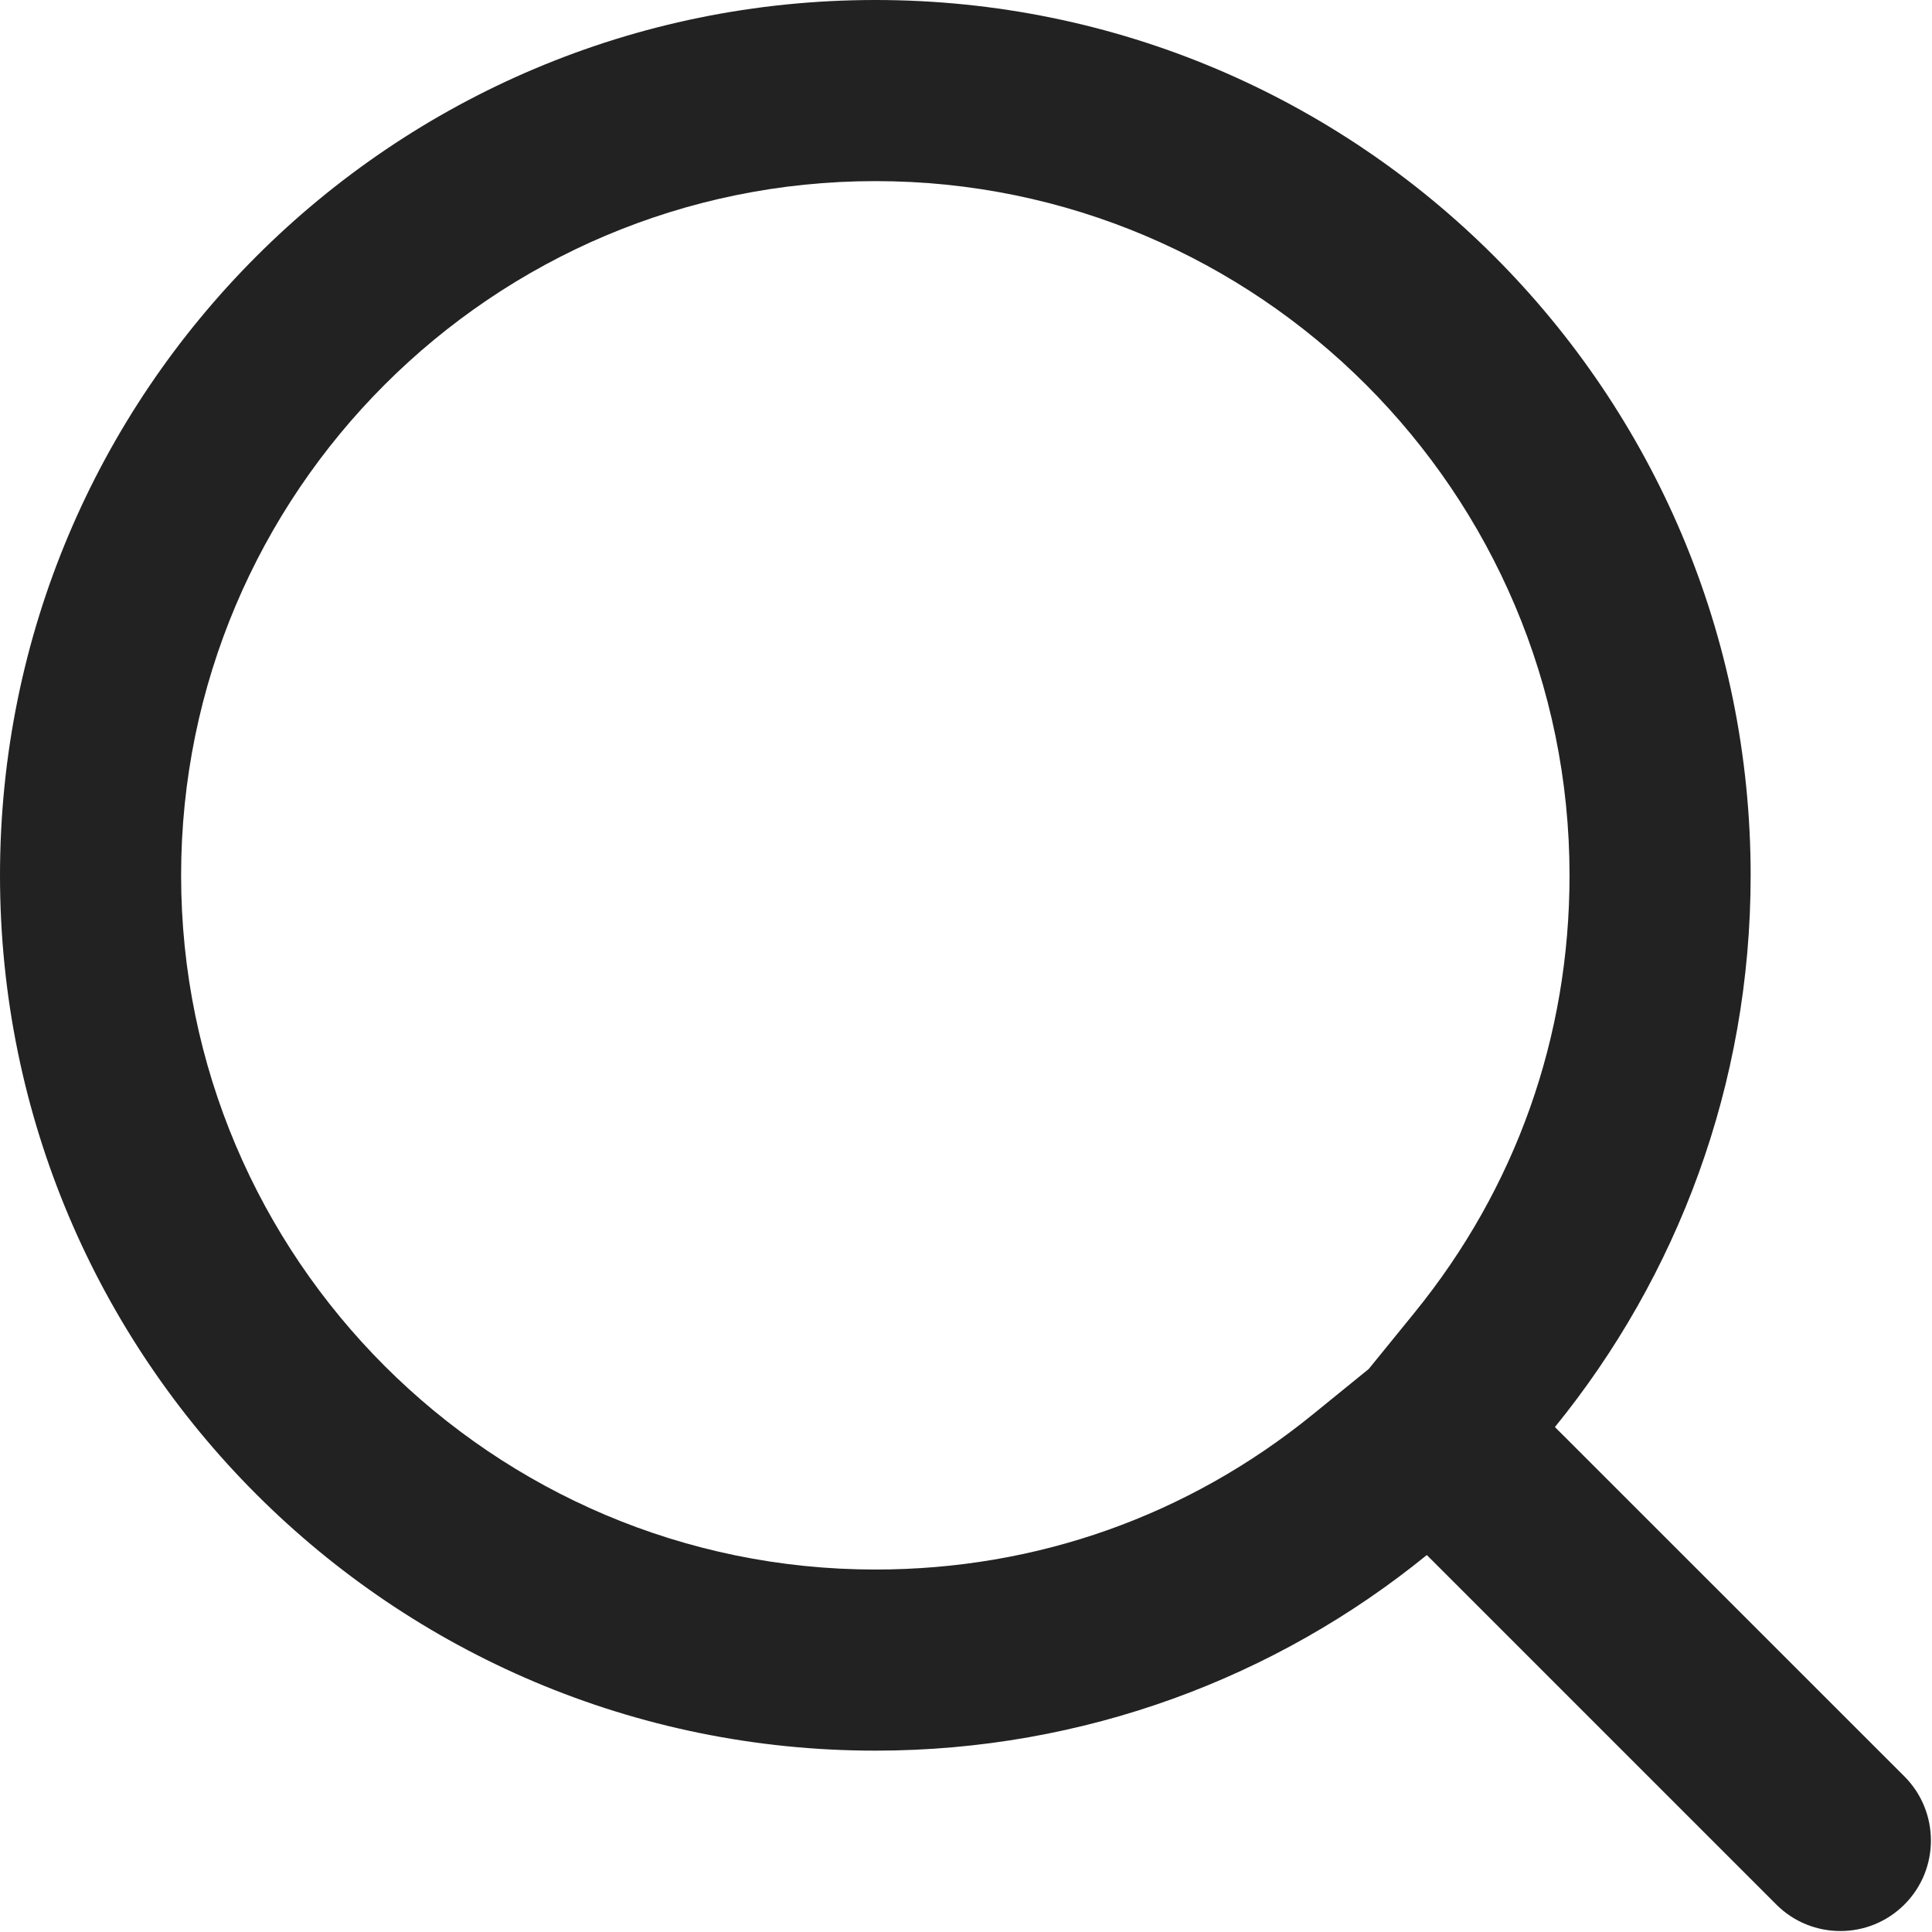
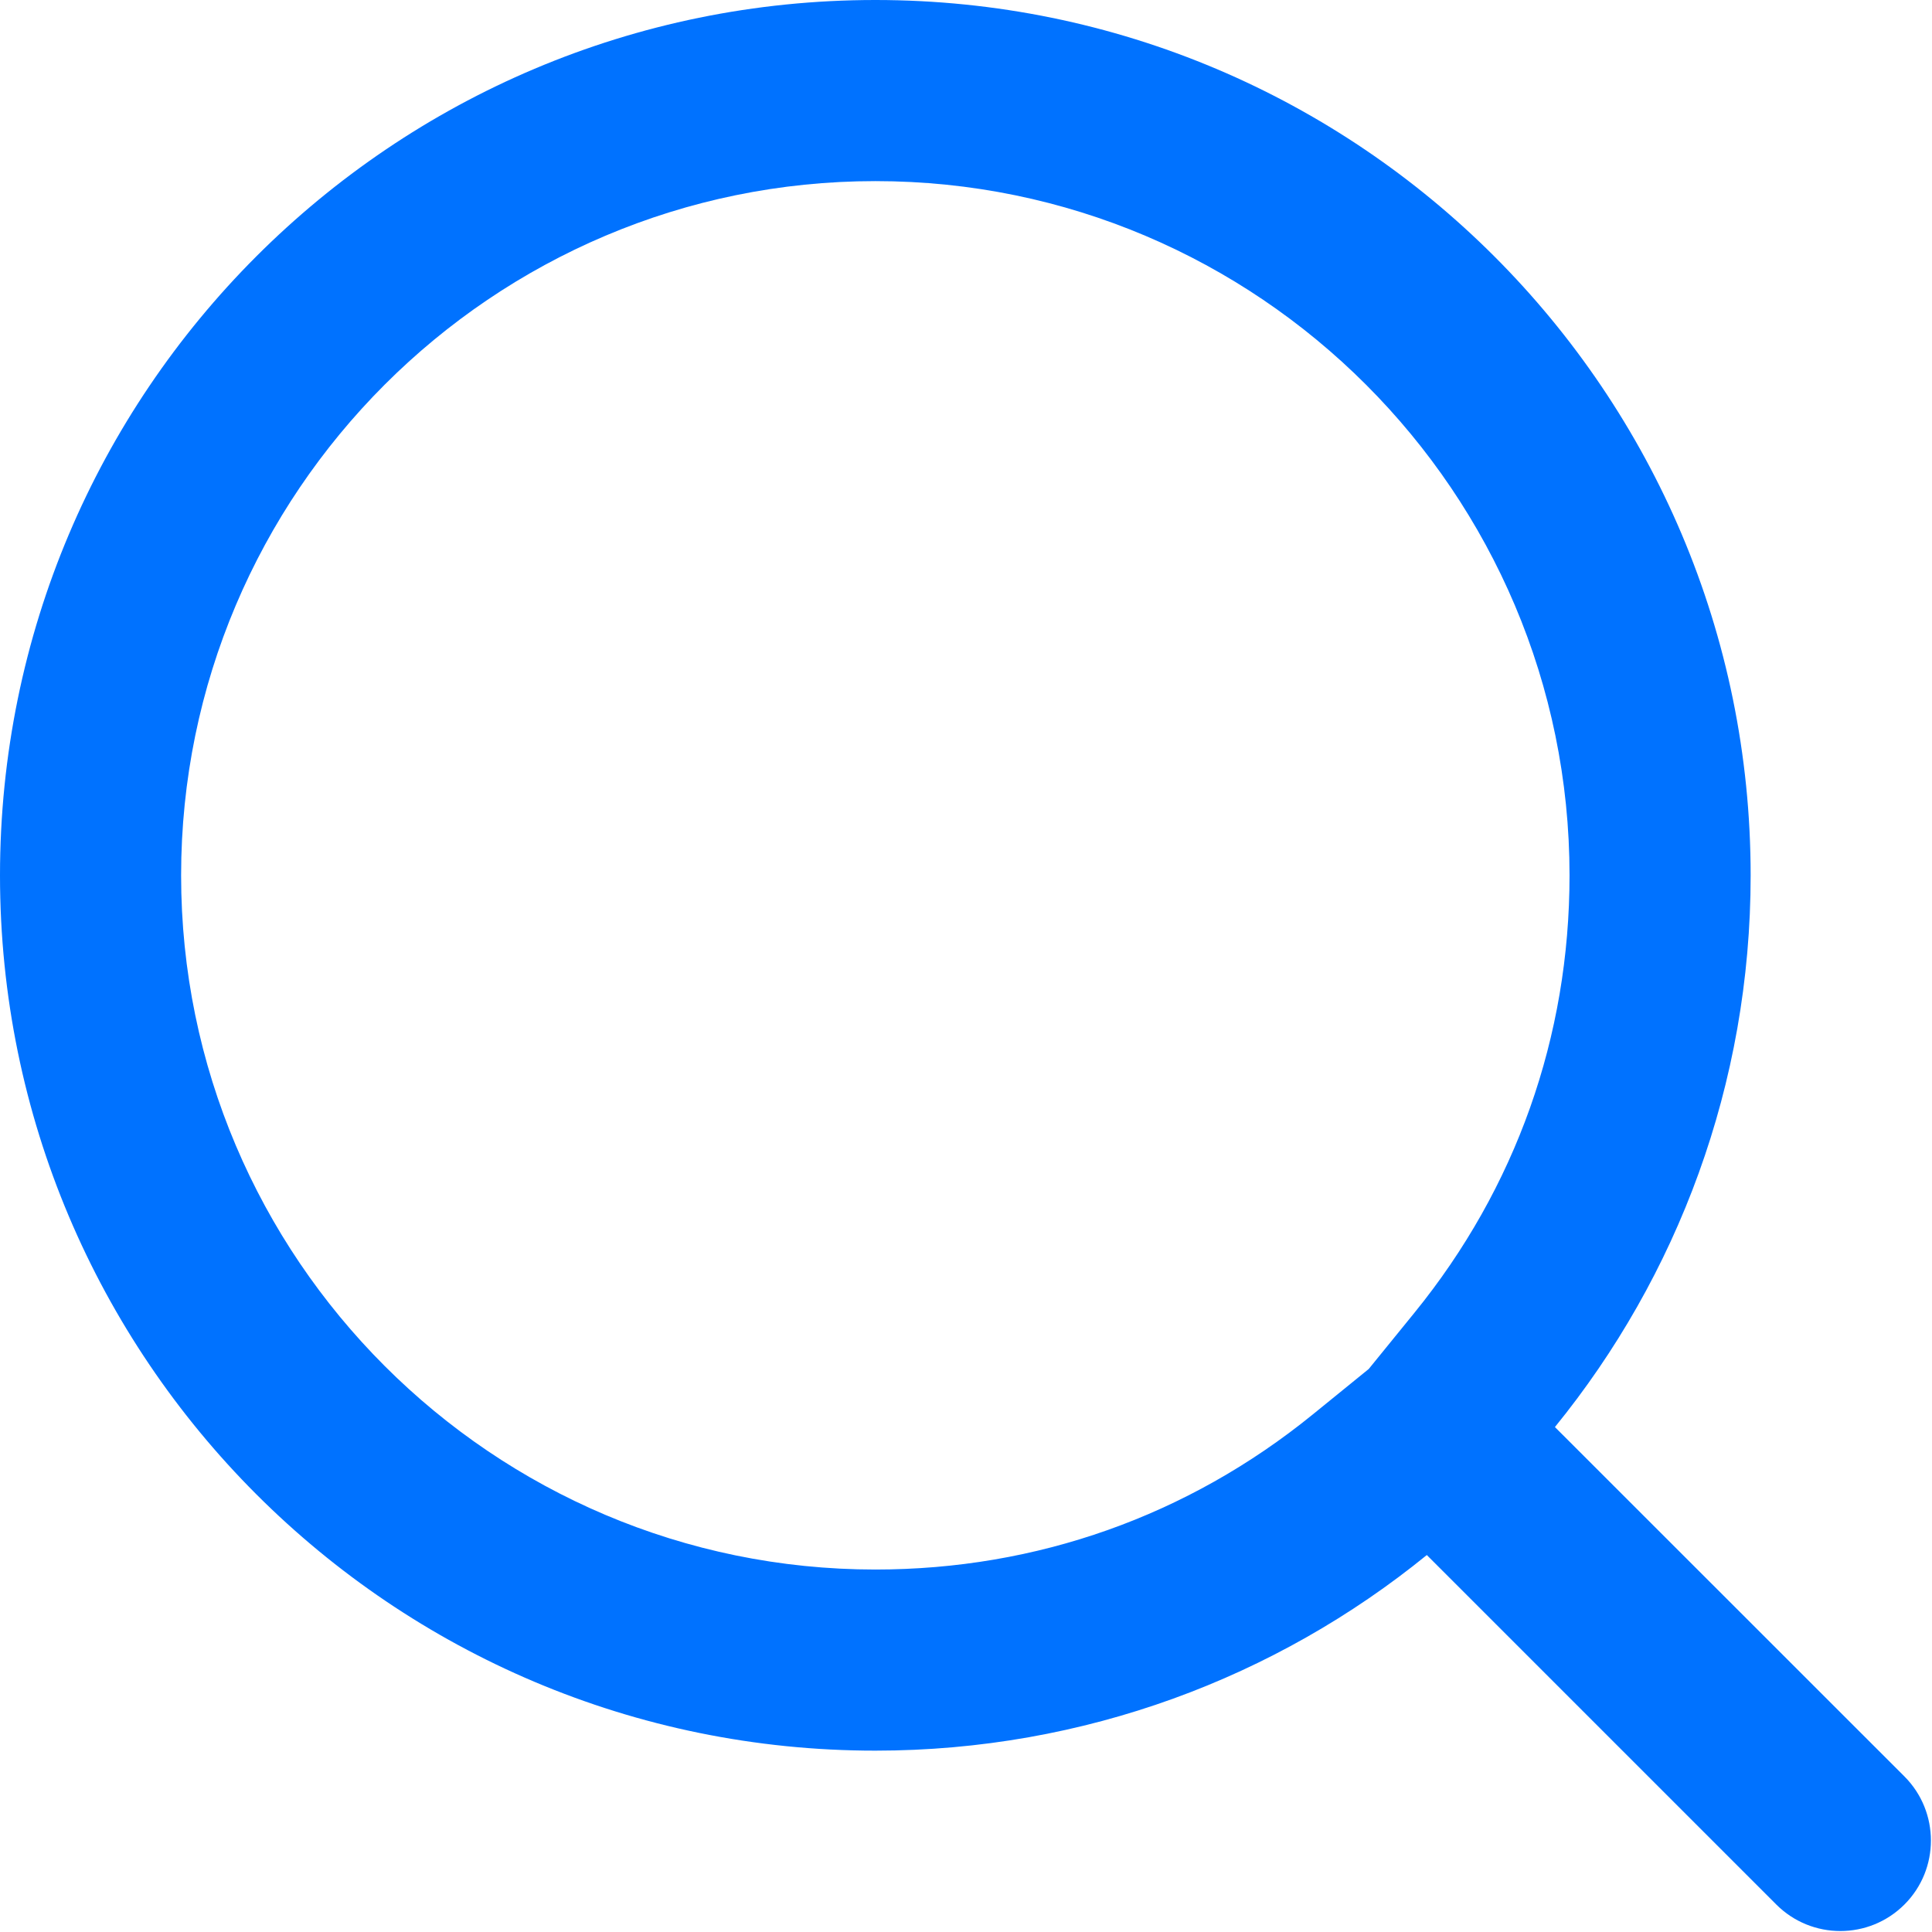
<svg xmlns="http://www.w3.org/2000/svg" width="16" height="16.001" viewBox="0 0 16 16.001">
  <g id="ic_검색" transform="translate(-2.001 -2.435)">
    <rect id="area" width="16" height="16" transform="translate(2.001 2.436)" fill="#e94a6b" opacity="0" />
    <g id="Union_93" data-name="Union 93" transform="translate(2.001 2.435)" fill="none">
      <path d="M14.711,15.773l-2.894-2.894a7.249,7.249,0,1,1,1.061-1.061l2.894,2.894a.75.75,0,1,1-1.061,1.06Z" stroke="none" />
-       <path d="M 7.25 12.999 C 8.585 12.999 9.838 12.555 10.872 11.715 L 11.336 11.338 L 11.714 10.873 C 12.555 9.839 12.999 8.586 12.999 7.25 C 12.999 4.079 10.42 1.5 7.25 1.5 C 4.079 1.5 1.5 4.079 1.5 7.25 C 1.5 10.42 4.079 12.999 7.25 12.999 M 15.242 15.993 C 15.05 15.993 14.858 15.92 14.711 15.773 L 11.817 12.879 C 10.571 13.892 8.981 14.499 7.25 14.499 C 3.245 14.499 2.670288097306184e-07 11.254 2.670288097306184e-07 7.25 C 2.670288097306184e-07 3.245 3.245 5.082397365185898e-06 7.25 5.082397365185898e-06 C 11.254 5.082397365185898e-06 14.499 3.245 14.499 7.25 C 14.499 8.982 13.892 10.572 12.878 11.819 L 15.773 14.713 C 16.065 15.006 16.065 15.481 15.773 15.773 C 15.626 15.92 15.434 15.993 15.242 15.993 Z" class="has-fill" stroke="none" fill="#222" />
+       <path d="M 7.25 12.999 C 8.585 12.999 9.838 12.555 10.872 11.715 L 11.336 11.338 L 11.714 10.873 C 12.555 9.839 12.999 8.586 12.999 7.25 C 12.999 4.079 10.42 1.5 7.25 1.5 C 4.079 1.5 1.5 4.079 1.5 7.25 C 1.5 10.42 4.079 12.999 7.25 12.999 M 15.242 15.993 C 15.05 15.993 14.858 15.92 14.711 15.773 L 11.817 12.879 C 10.571 13.892 8.981 14.499 7.25 14.499 C 3.245 14.499 2.670288097306184e-07 11.254 2.670288097306184e-07 7.25 C 2.670288097306184e-07 3.245 3.245 5.082397365185898e-06 7.25 5.082397365185898e-06 C 11.254 5.082397365185898e-06 14.499 3.245 14.499 7.25 C 14.499 8.982 13.892 10.572 12.878 11.819 L 15.773 14.713 C 16.065 15.006 16.065 15.481 15.773 15.773 C 15.626 15.92 15.434 15.993 15.242 15.993 Z" class="has-fill" stroke="none" fill="#0072ff" />
    </g>
  </g>
</svg>
